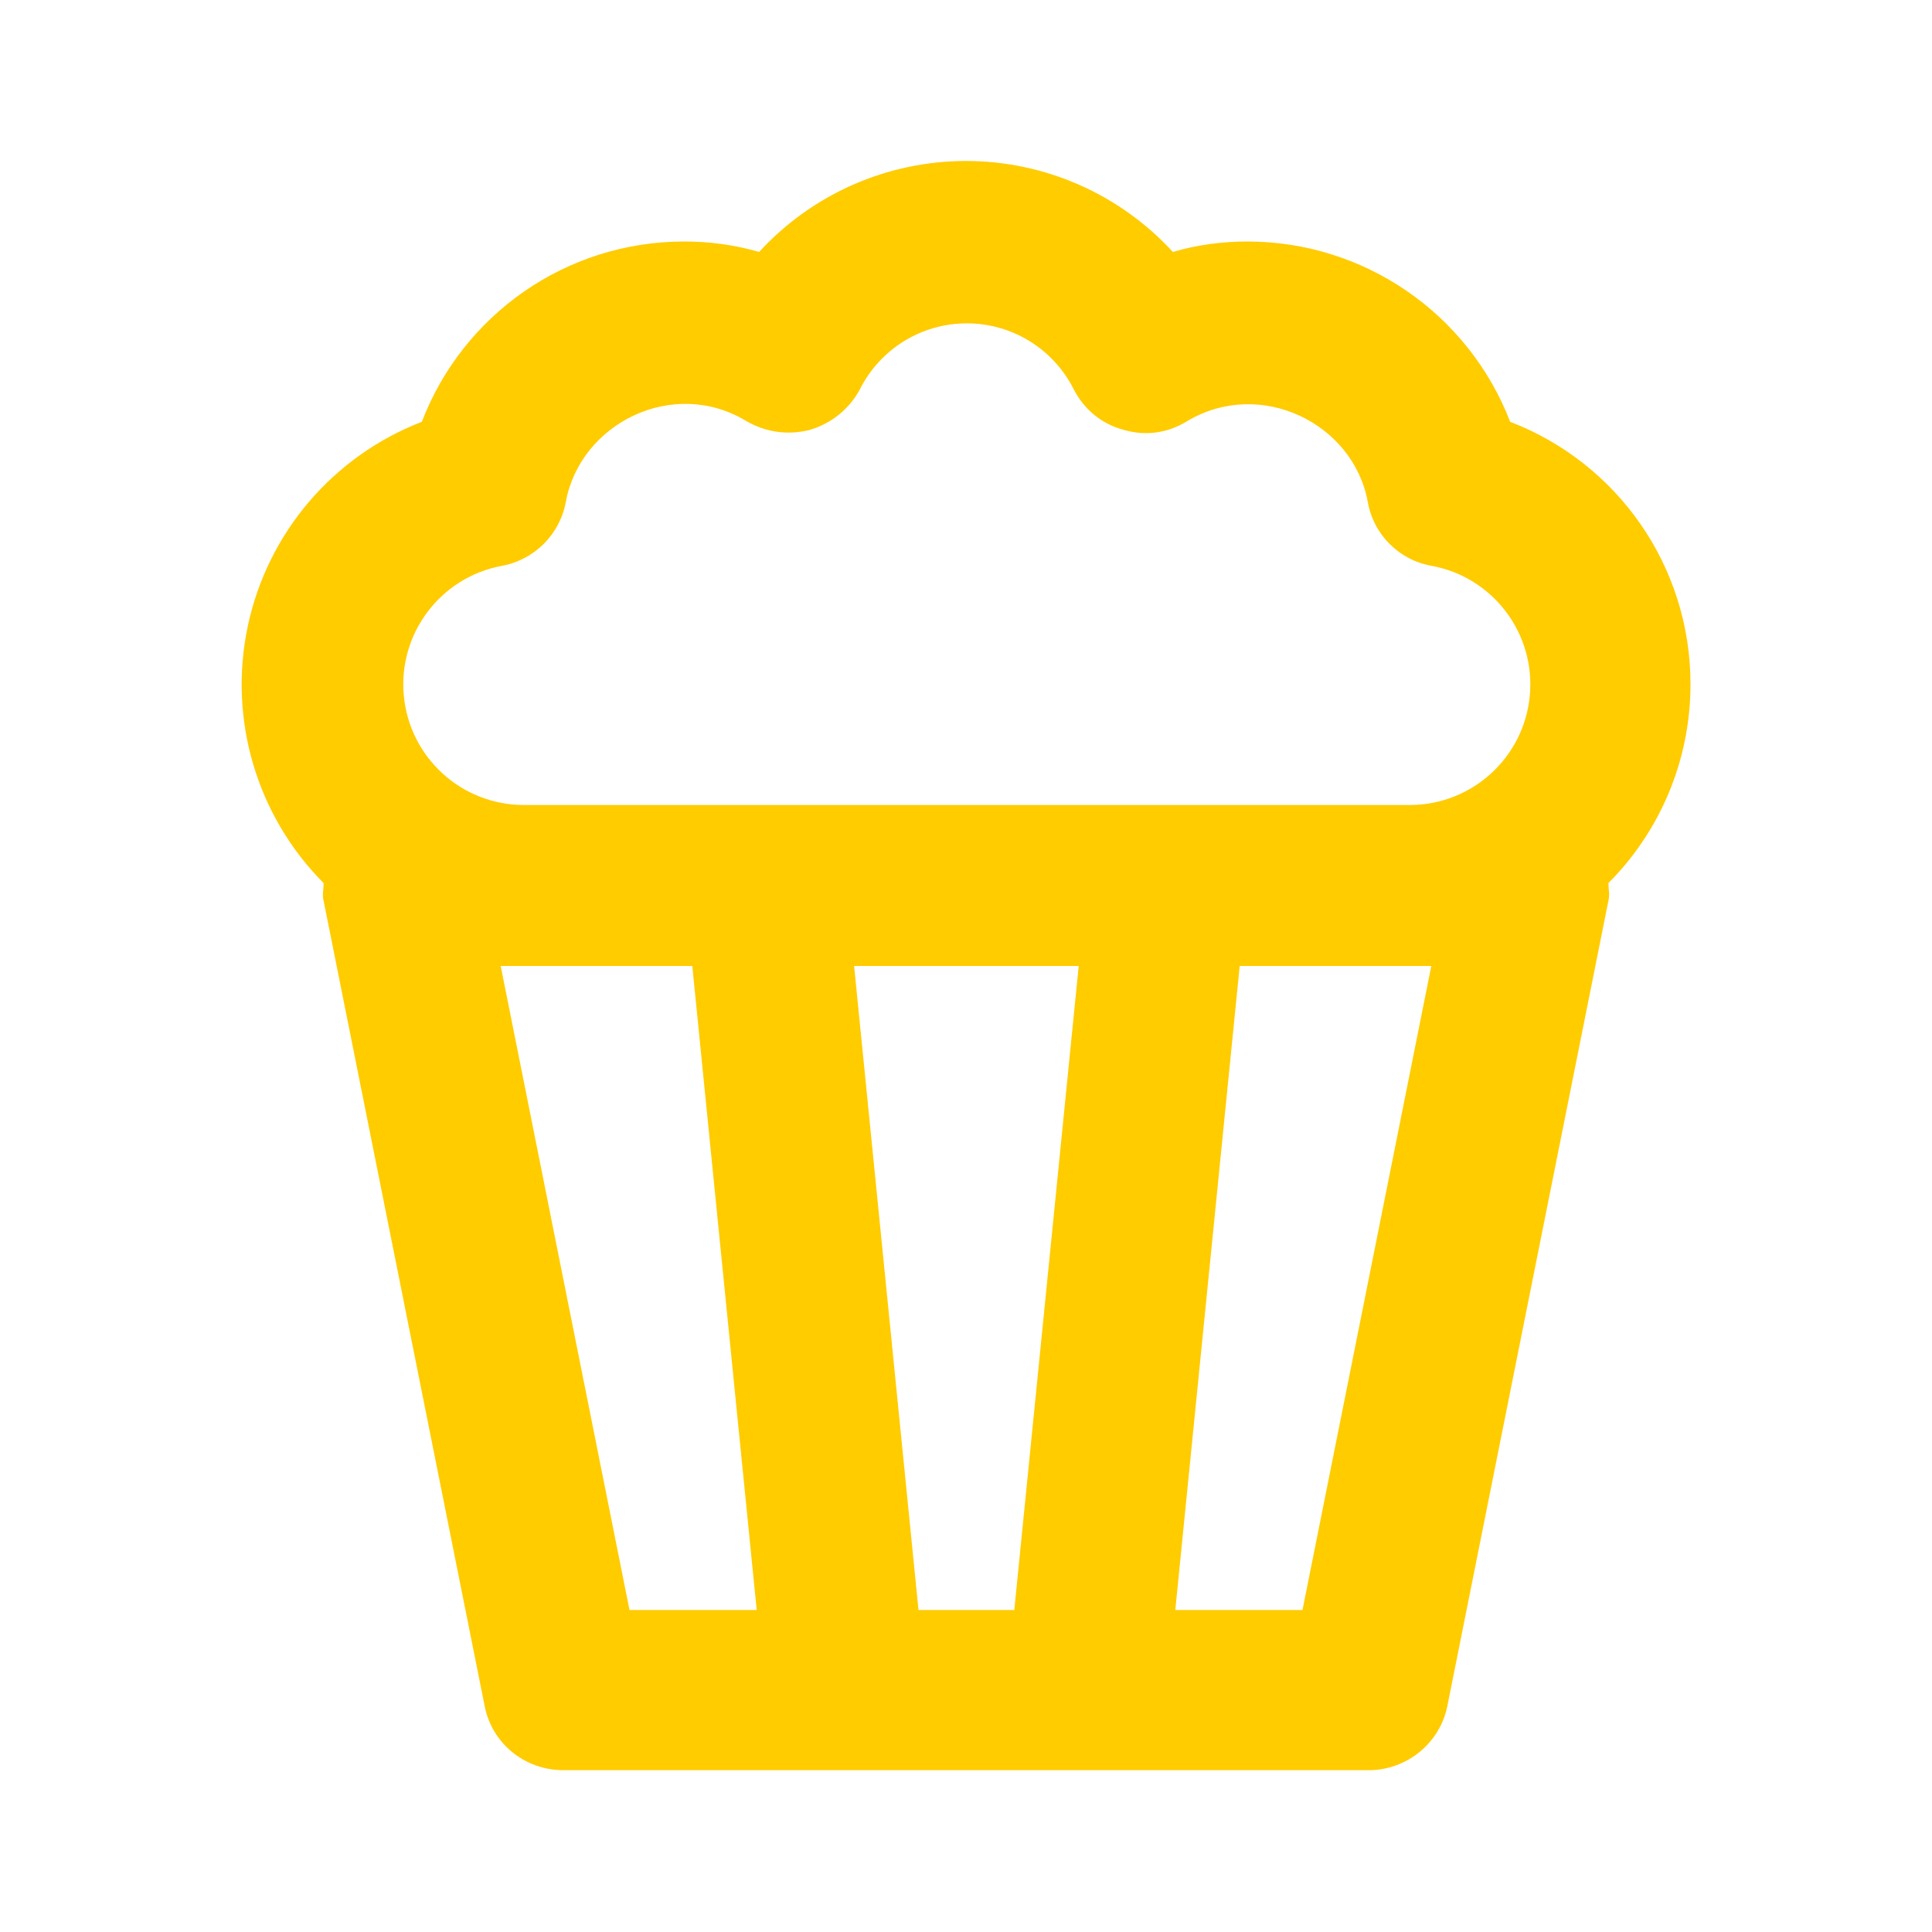
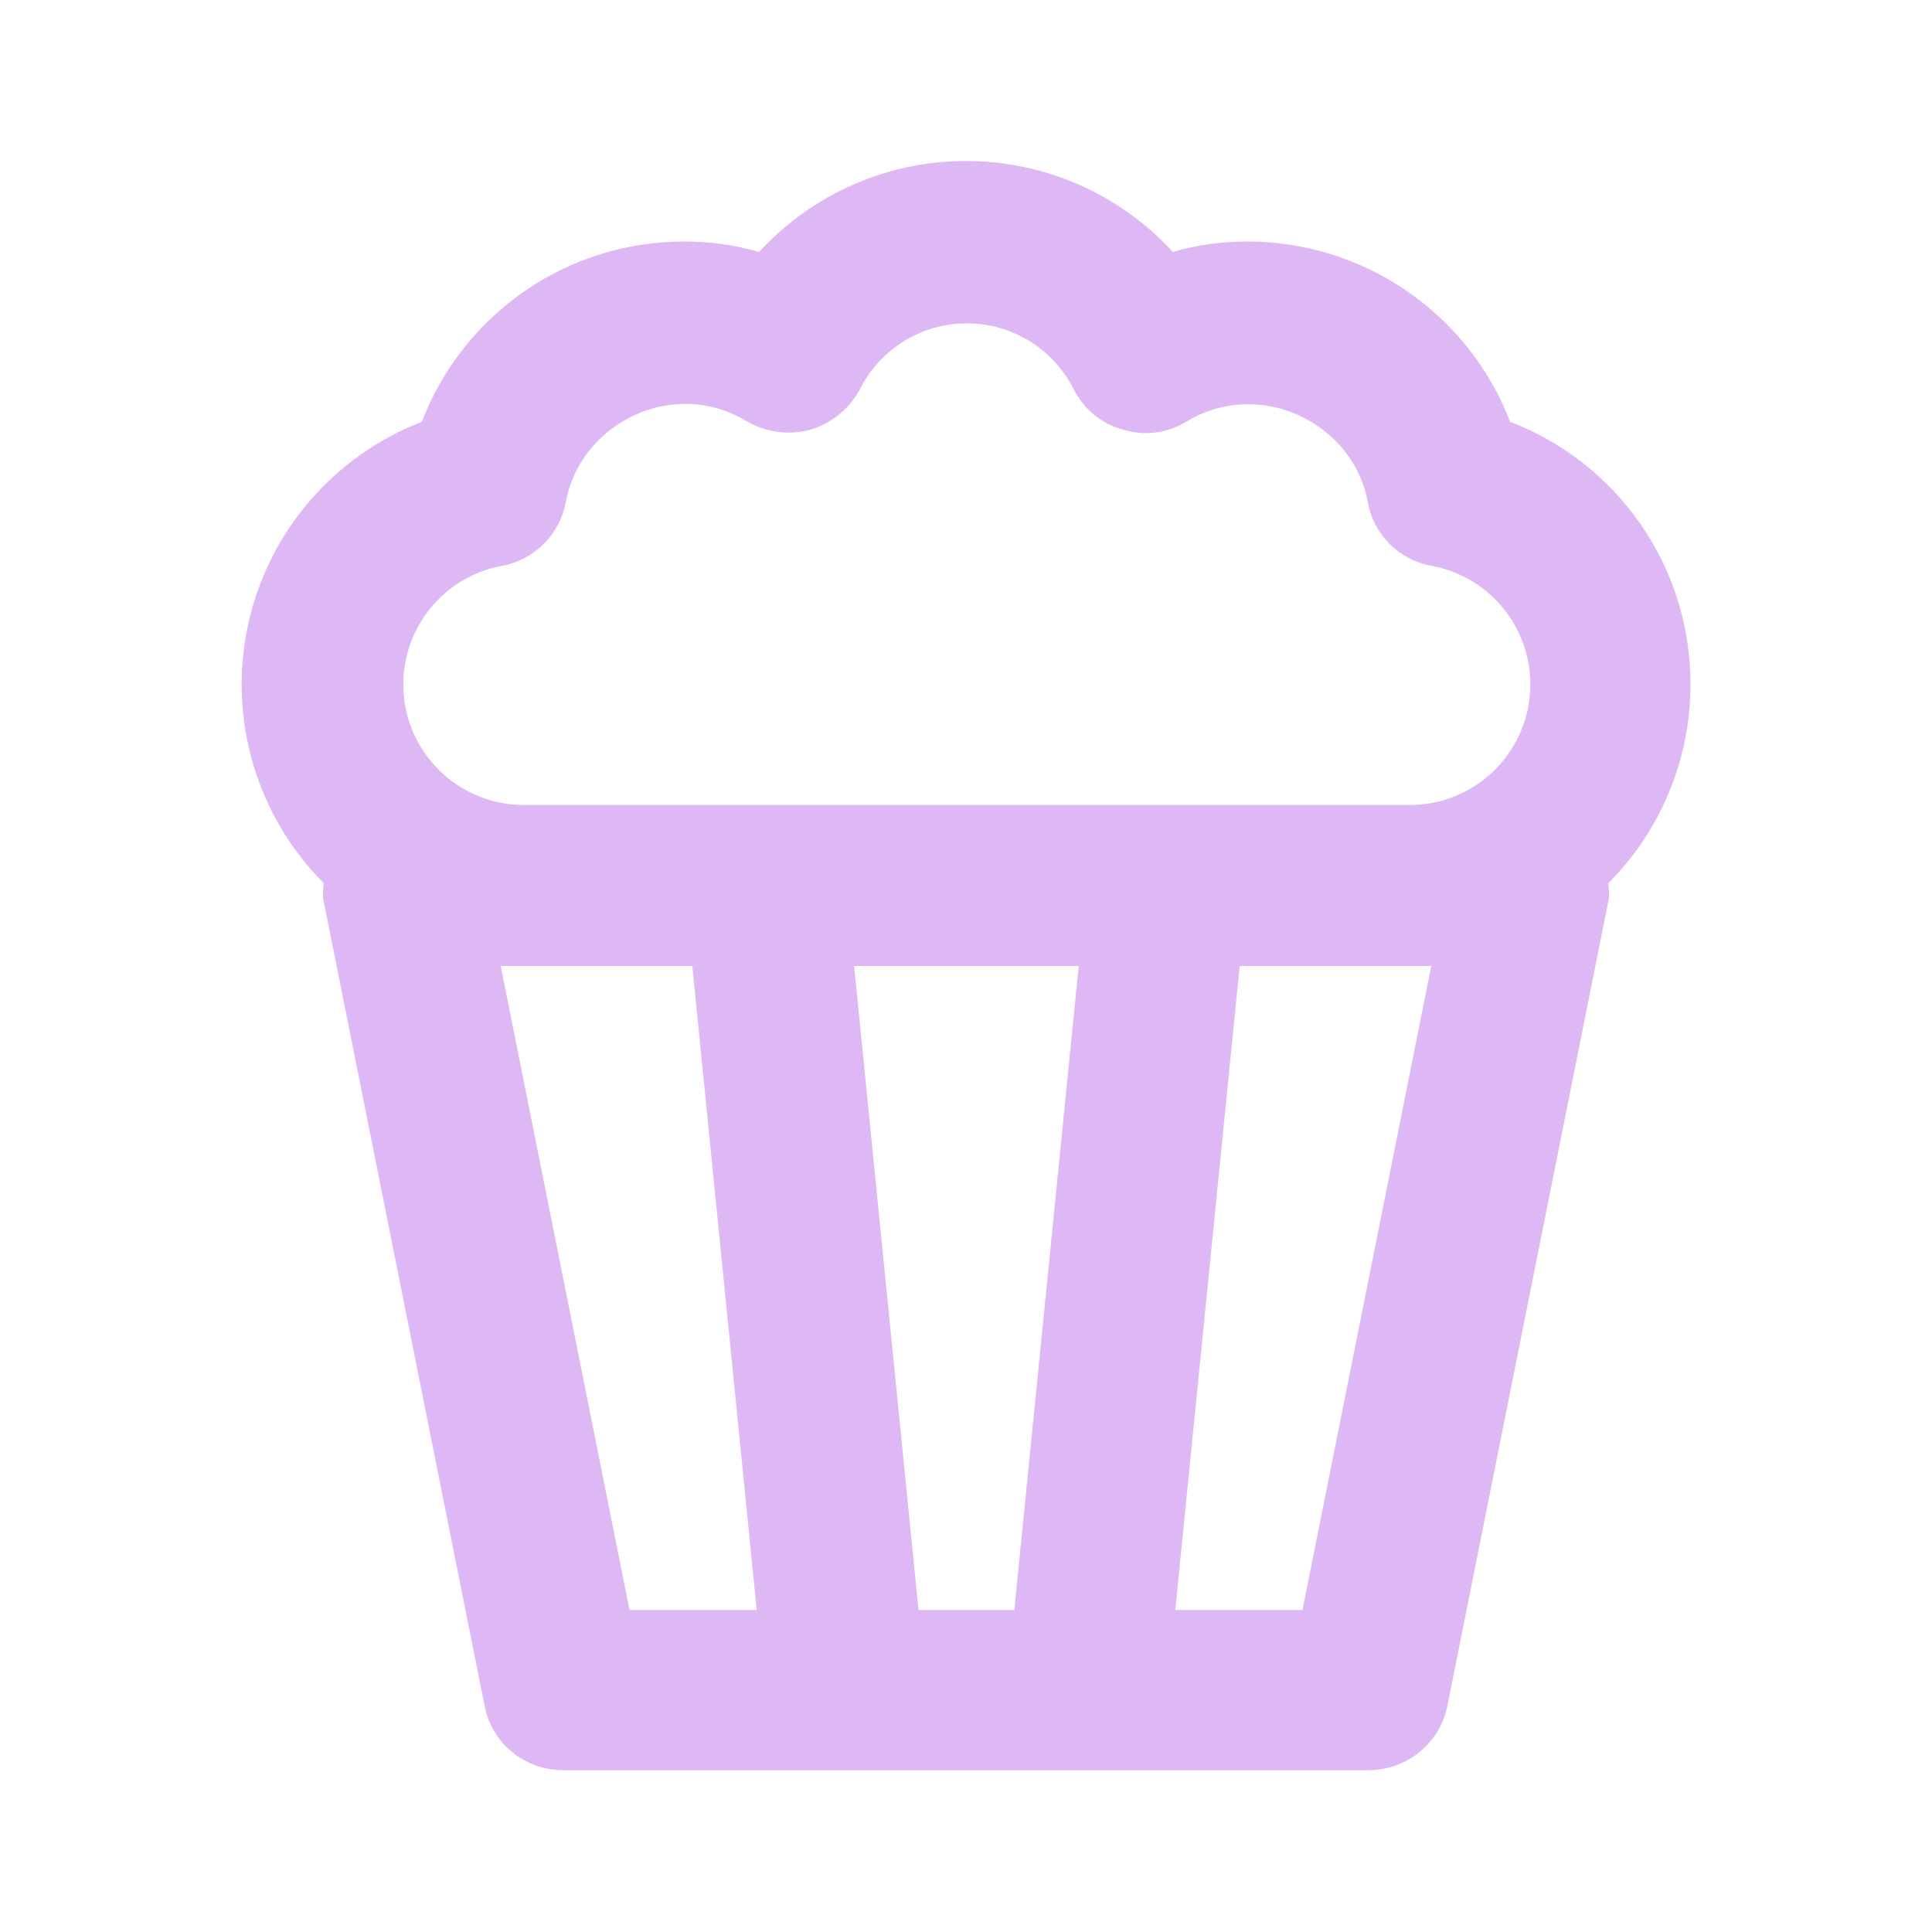
- <svg xmlns="http://www.w3.org/2000/svg" width="16" height="16" fill="#ffcc00" viewBox="0 0 24 24" transform="" id="injected-svg">
+ <svg xmlns="http://www.w3.org/2000/svg" width="24" height="24" fill="#ddb8f5" viewBox="0 0 24 24" transform="" id="injected-svg">
  <path d="M18.76 5.24A3.5 3.5 0 0 0 15.5 3c-.31 0-.63.04-.93.13a3.487 3.487 0 0 0-5.14 0C9.12 3.04 8.81 3 8.5 3c-1.47 0-2.75.91-3.26 2.24a3.498 3.498 0 0 0-1.22 5.73c0 .08-.02.15 0 .22l2 10c.09.47.5.8.98.8h10c.48 0 .89-.34.98-.8l2-10c.02-.08 0-.15 0-.22.63-.63 1.02-1.51 1.02-2.47 0-1.47-.91-2.75-2.24-3.26M6.23 7.03a.99.99 0 0 0 .8-.8c.18-.97 1.33-1.55 2.24-1 .24.14.52.18.79.11.27-.08.49-.26.62-.5a1.486 1.486 0 0 1 2.66 0c.13.25.35.43.62.5.27.08.55.04.79-.11.91-.54 2.06.03 2.24 1 .07.41.39.73.8.8a1.498 1.498 0 0 1-.27 2.97H6.5a1.498 1.498 0 0 1-.27-2.97M13.4 12l-.8 8h-1.19l-.8-8zm-7.18 0H8.6l.8 8H7.82zm9.96 8H14.6l.8-8h2.38z" />
</svg>
